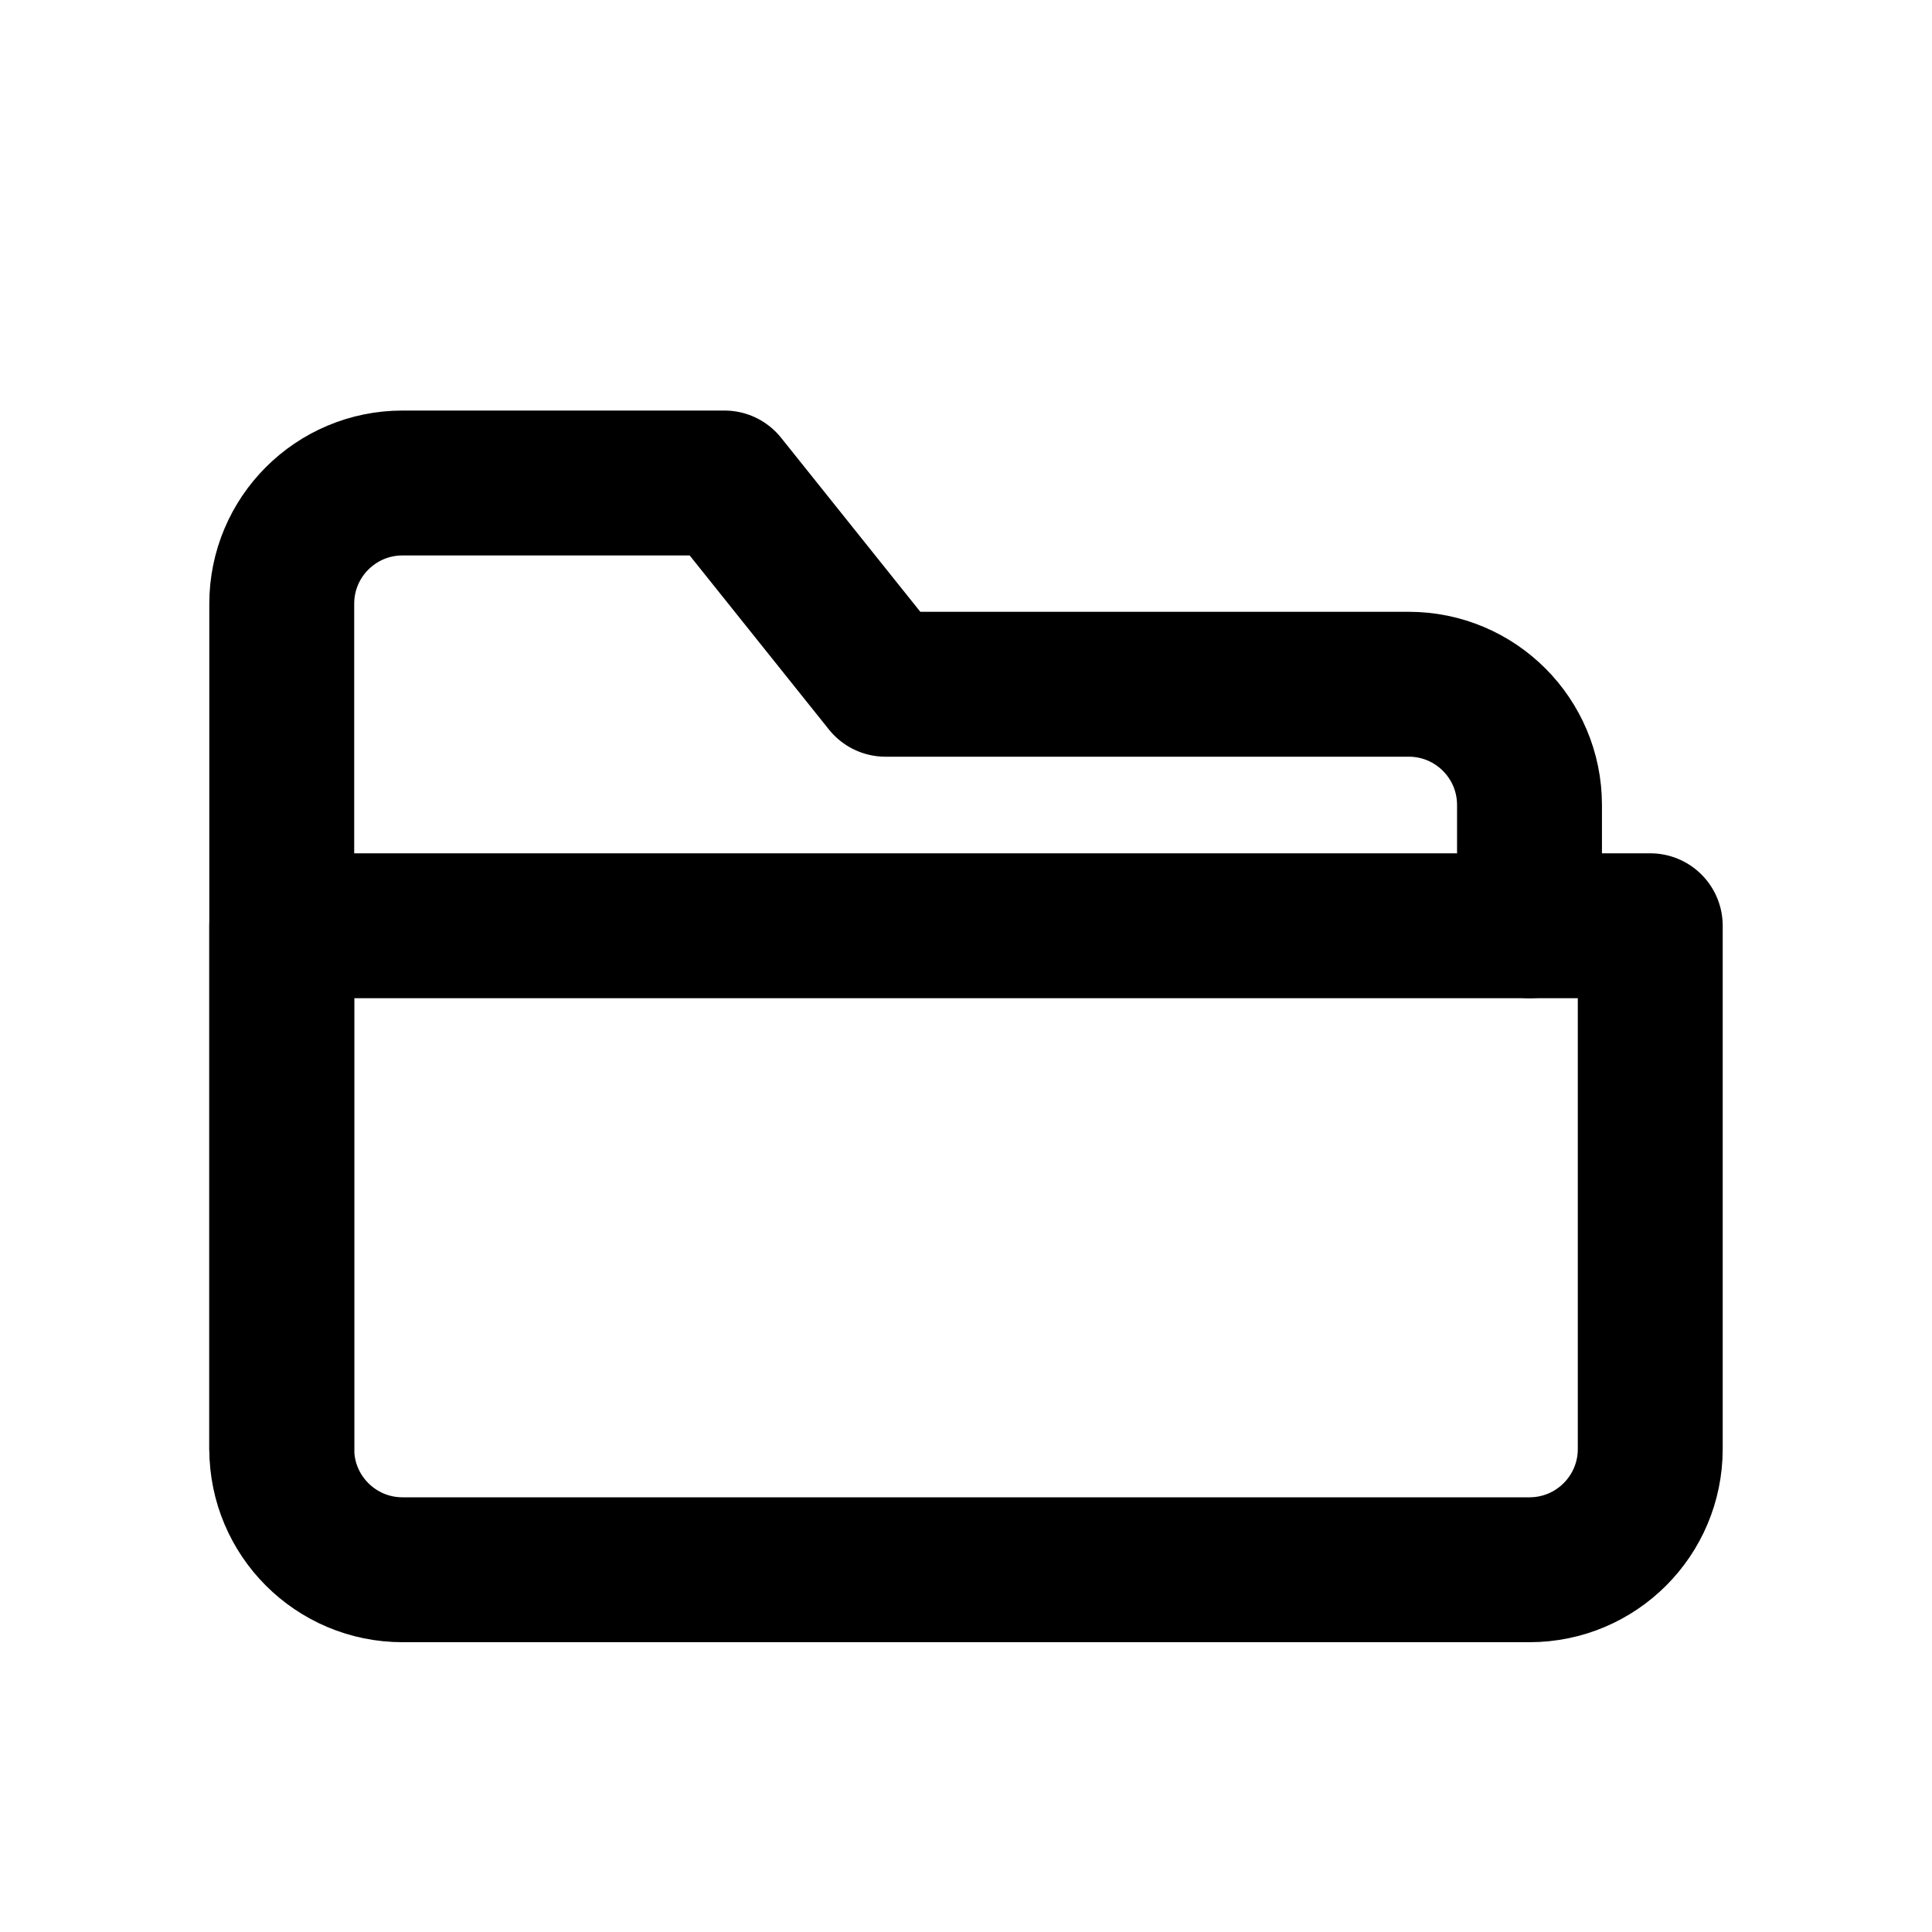
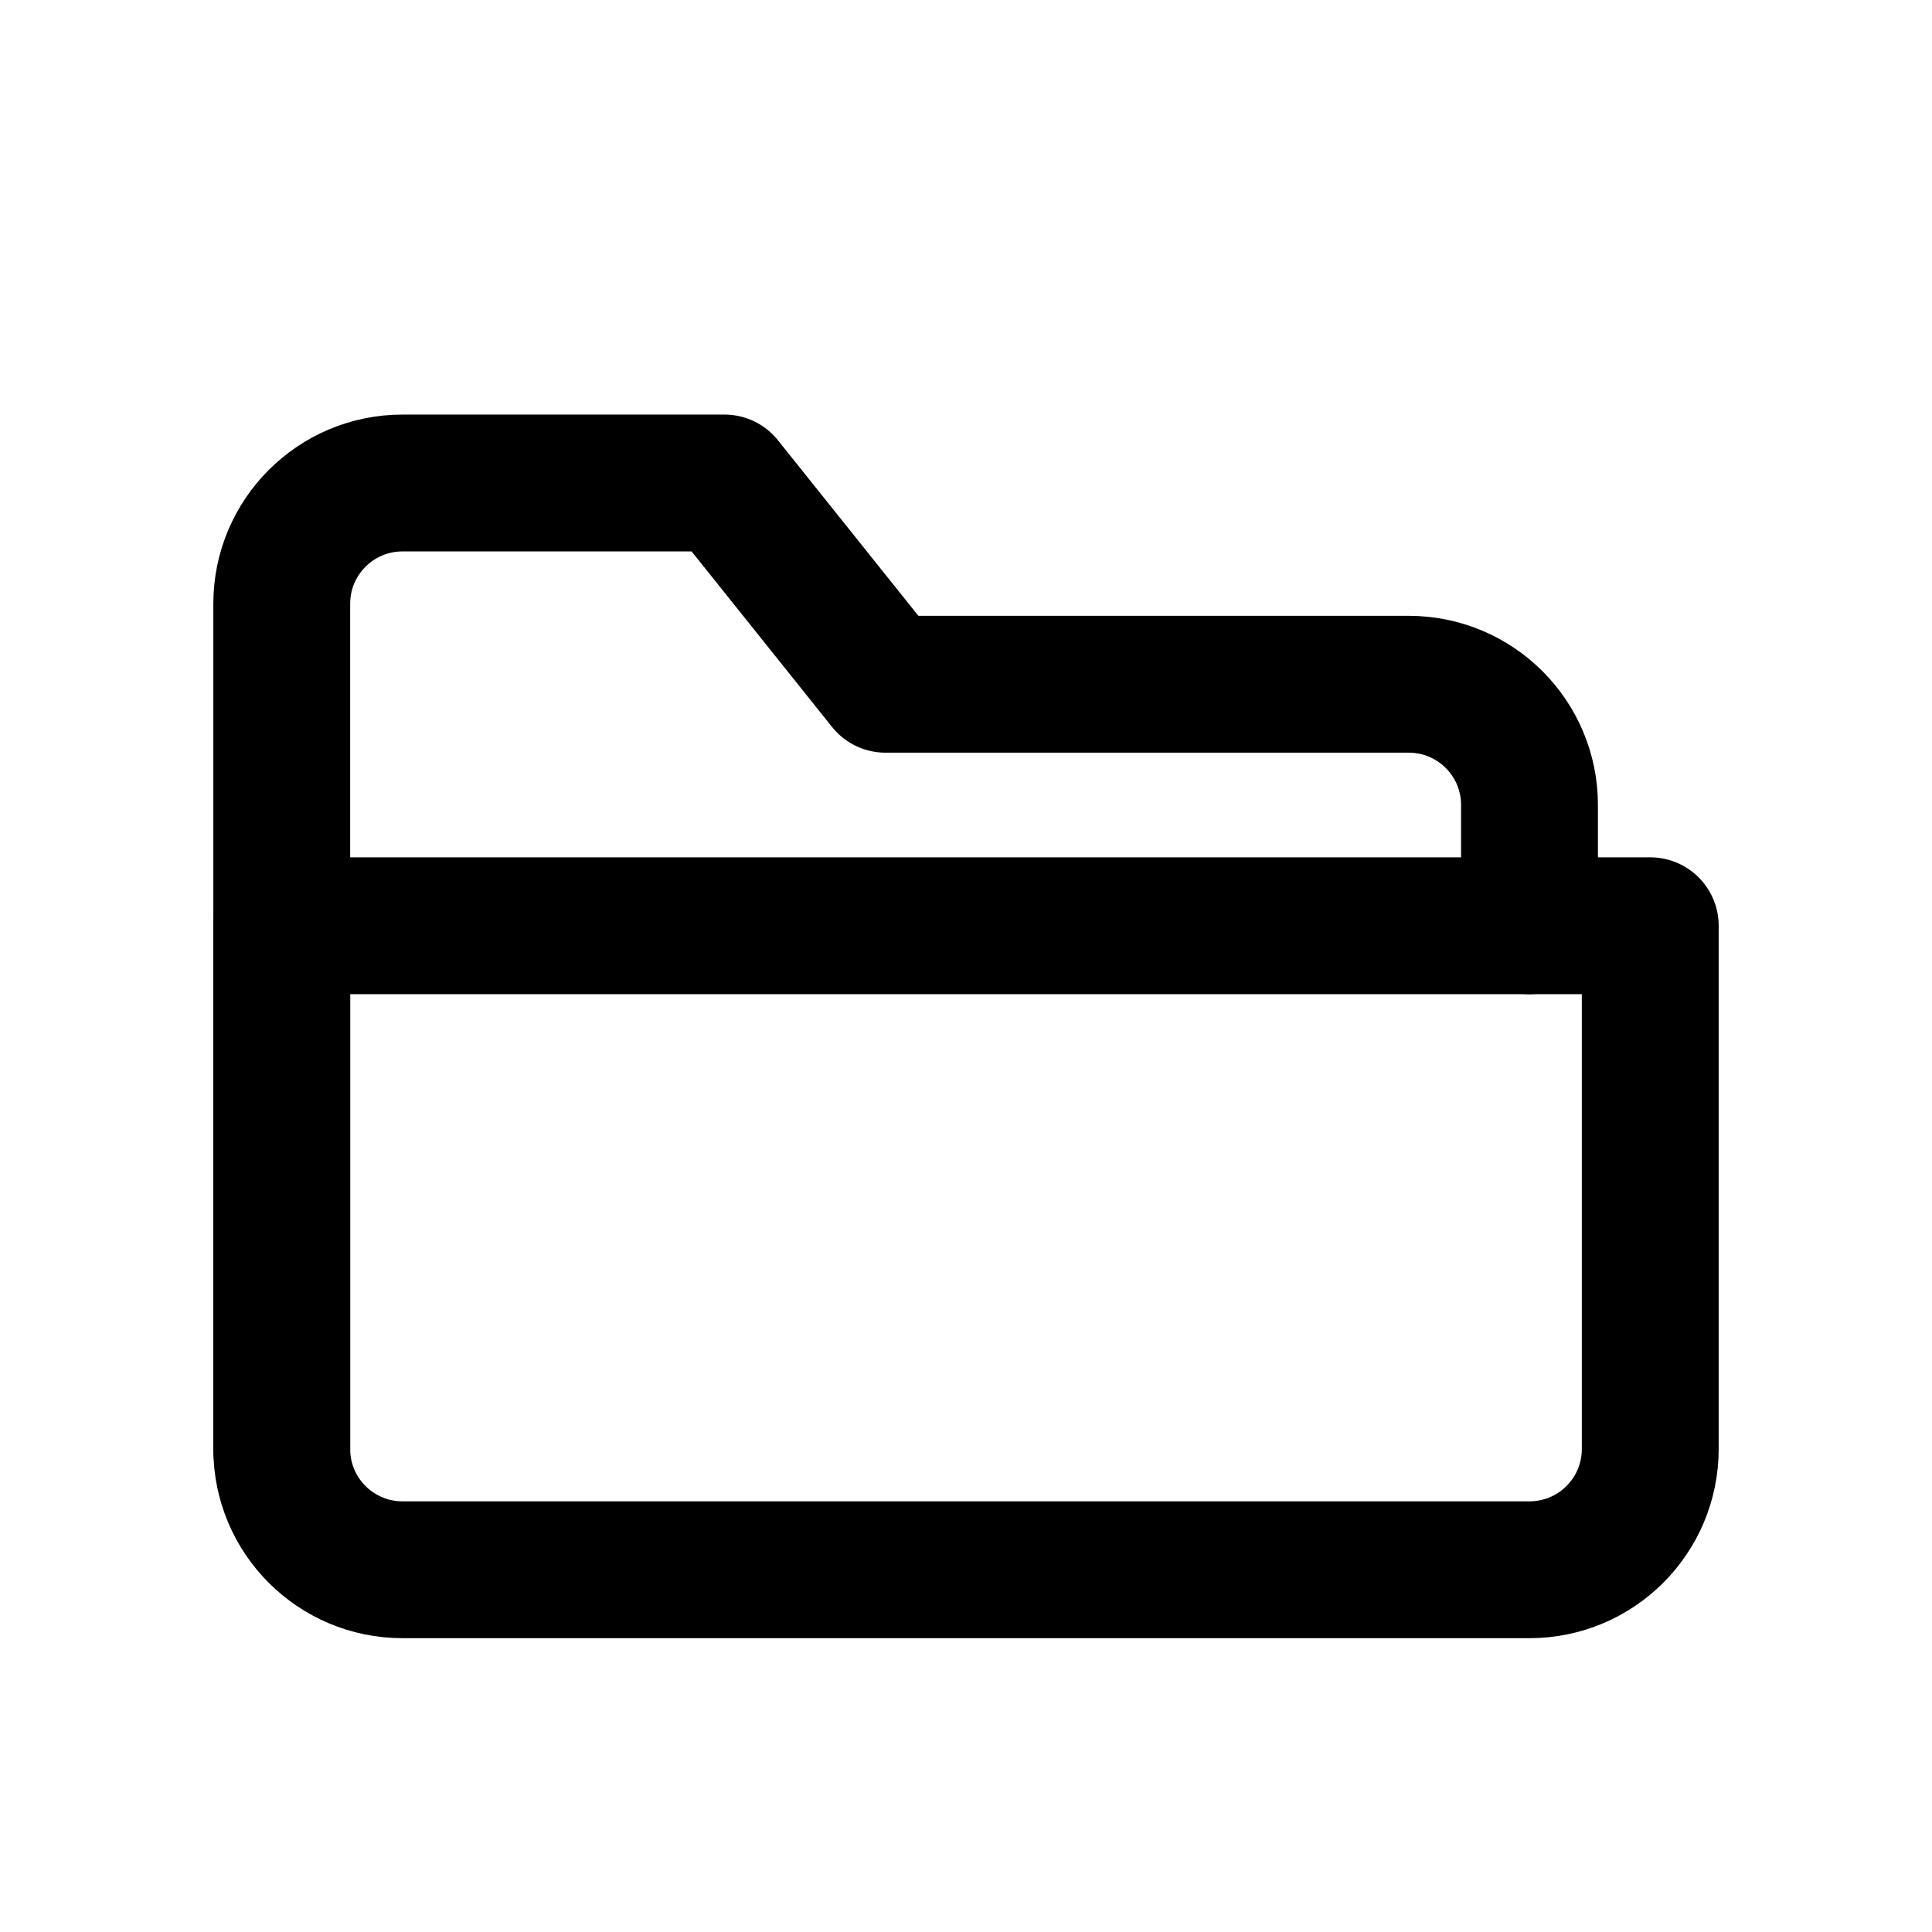
- <svg xmlns="http://www.w3.org/2000/svg" viewBox="0 0 24 24" fill="none" stroke="currentColor" stroke-width="1.8" stroke-linecap="round" stroke-linejoin="round">
+ <svg xmlns="http://www.w3.org/2000/svg" viewBox="0 0 24 24" fill="none" stroke="currentColor" stroke-width="1.7" stroke-linecap="round" stroke-linejoin="round">
  <g class="anim-folder">
    <path d="M3.5 18V7.5A1.5 1.5 0 0 1 5 6h4l2 2.5h6.5A1.5 1.5 0 0 1 19 10v1.5" />
    <path class="folder-front" d="M3.5 11.5h17V18a1.5 1.5 0 0 1-1.5 1.5H5A1.5 1.5 0 0 1 3.5 18z" />
  </g>
</svg>
